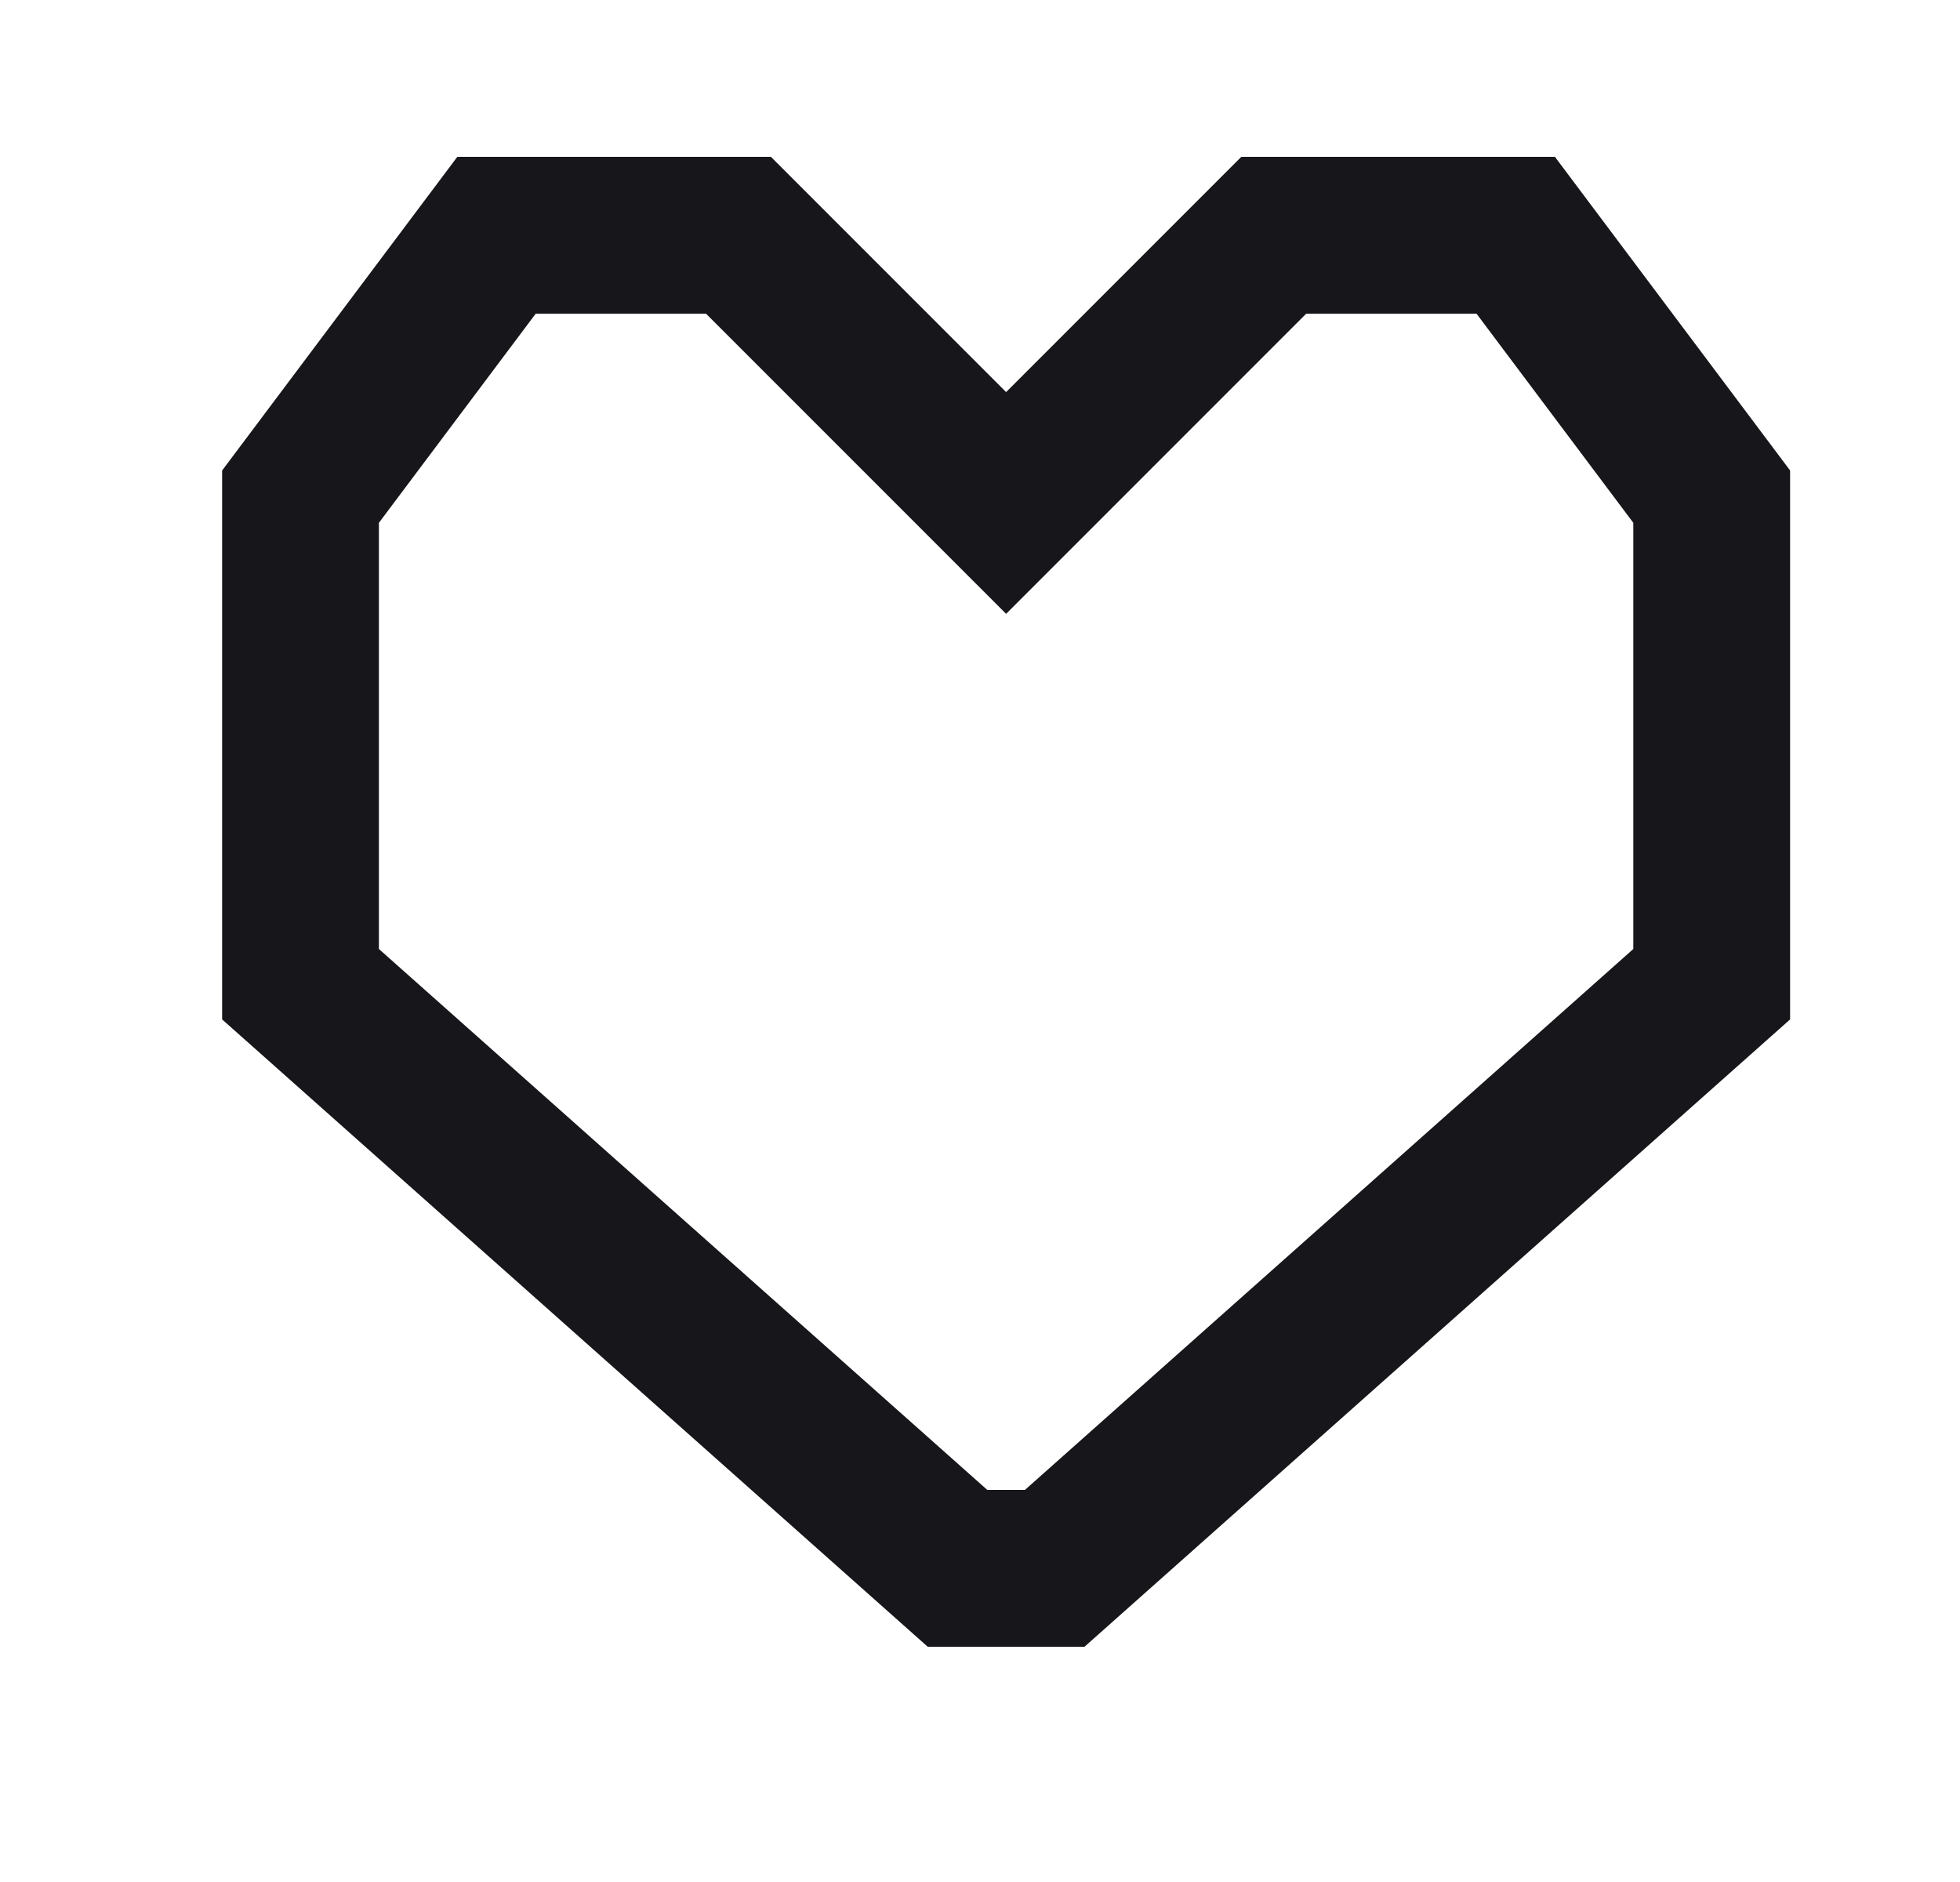
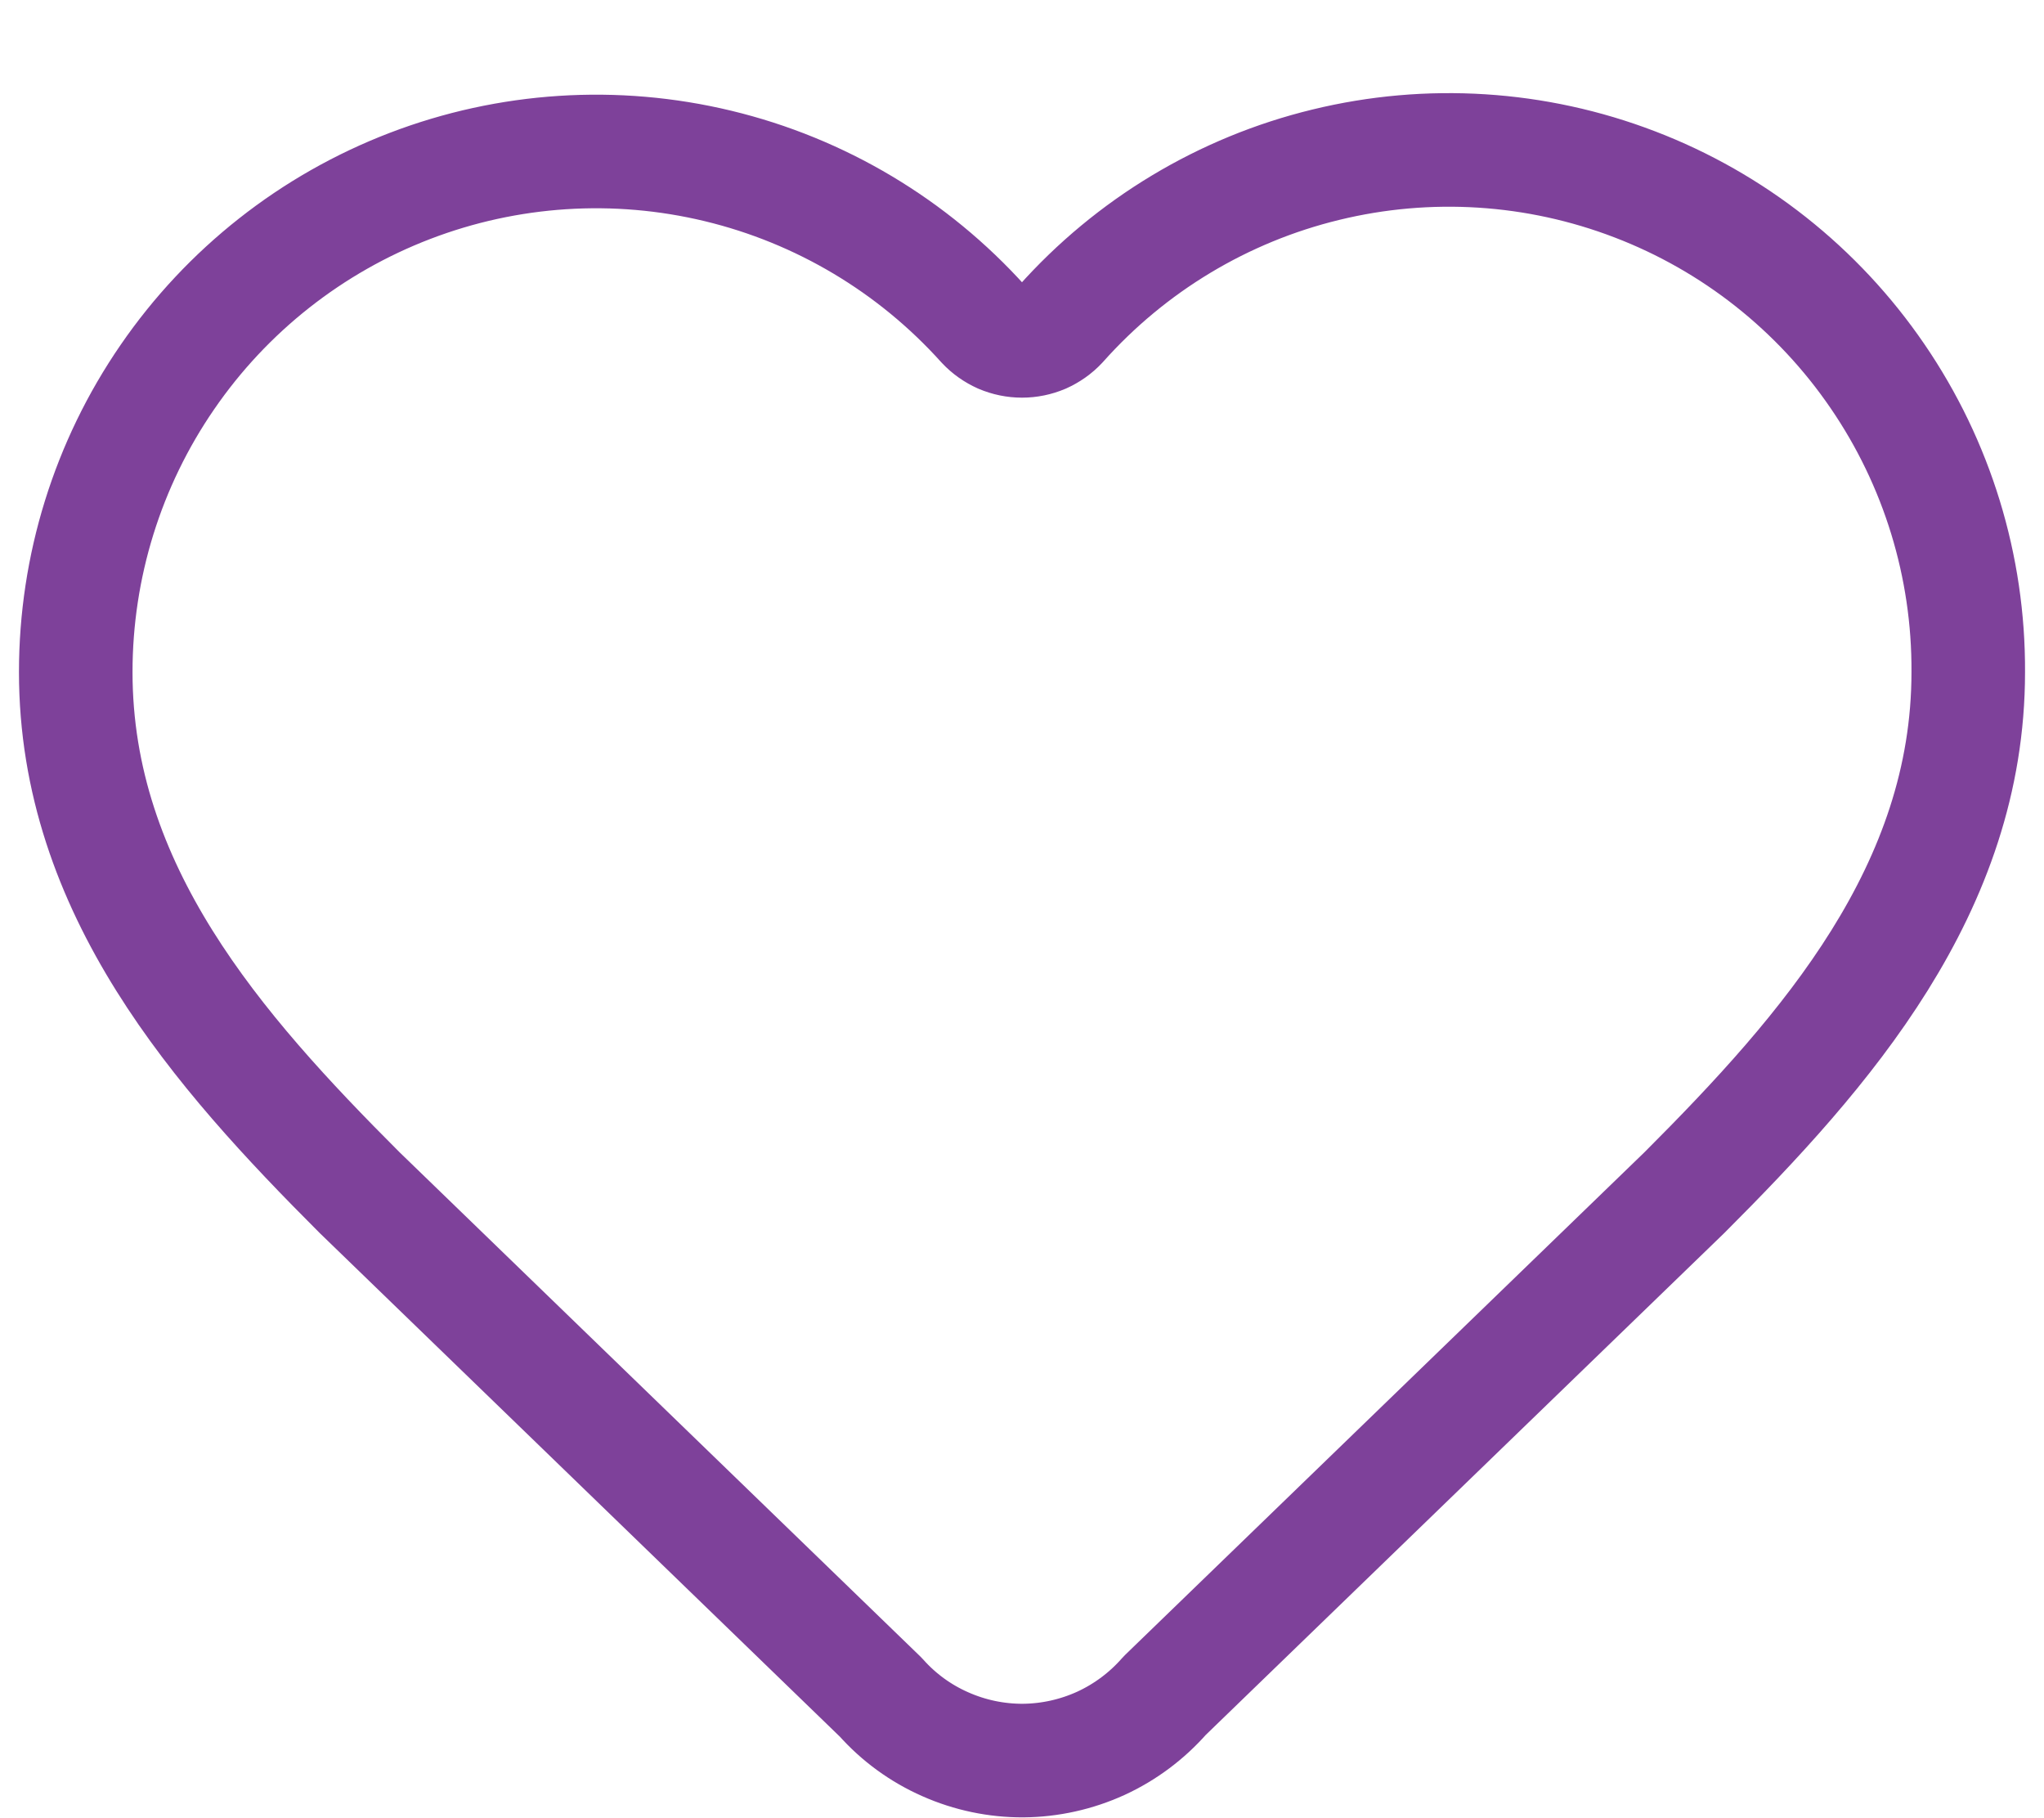
- <svg xmlns="http://www.w3.org/2000/svg" width="25" height="24" viewBox="0 0 25 24" fill="none">
-   <path fill-rule="evenodd" clip-rule="evenodd" d="M9.833 2H5.833L2.833 6V13L11.833 21H13.833L22.833 13V6L19.833 2H15.833L12.833 5L9.833 2ZM16.661 4L12.833 7.828L9.005 4H6.833L4.833 6.667V12.102L12.593 19H13.073L20.833 12.102V6.667L18.833 4H16.661Z" fill="#17171B" />
+ <svg xmlns="http://www.w3.org/2000/svg" width="18" height="16" viewBox="0 0 18 16" fill="none">
+   <path d="M0.667 5.917C0.667 4.989 0.948 4.084 1.474 3.32C1.999 2.556 2.744 1.969 3.61 1.637C4.476 1.305 5.422 1.244 6.323 1.461C7.225 1.678 8.039 2.164 8.659 2.853C8.703 2.9 8.756 2.937 8.814 2.963C8.873 2.988 8.936 3.001 9 3.001C9.064 3.001 9.127 2.988 9.186 2.963C9.244 2.937 9.297 2.9 9.341 2.853C9.959 2.159 10.773 1.669 11.676 1.45C12.579 1.23 13.528 1.29 14.396 1.623C15.264 1.955 16.01 2.545 16.534 3.312C17.059 4.079 17.338 4.987 17.333 5.917C17.333 7.825 16.083 9.25 14.833 10.5L10.257 14.928C10.101 15.106 9.91 15.249 9.695 15.348C9.48 15.446 9.247 15.498 9.01 15.5C8.774 15.501 8.54 15.452 8.324 15.356C8.108 15.261 7.914 15.12 7.757 14.943L3.167 10.5C1.917 9.25 0.667 7.833 0.667 5.917Z" stroke="#7E419A" stroke-linecap="round" stroke-linejoin="round" />
</svg>
